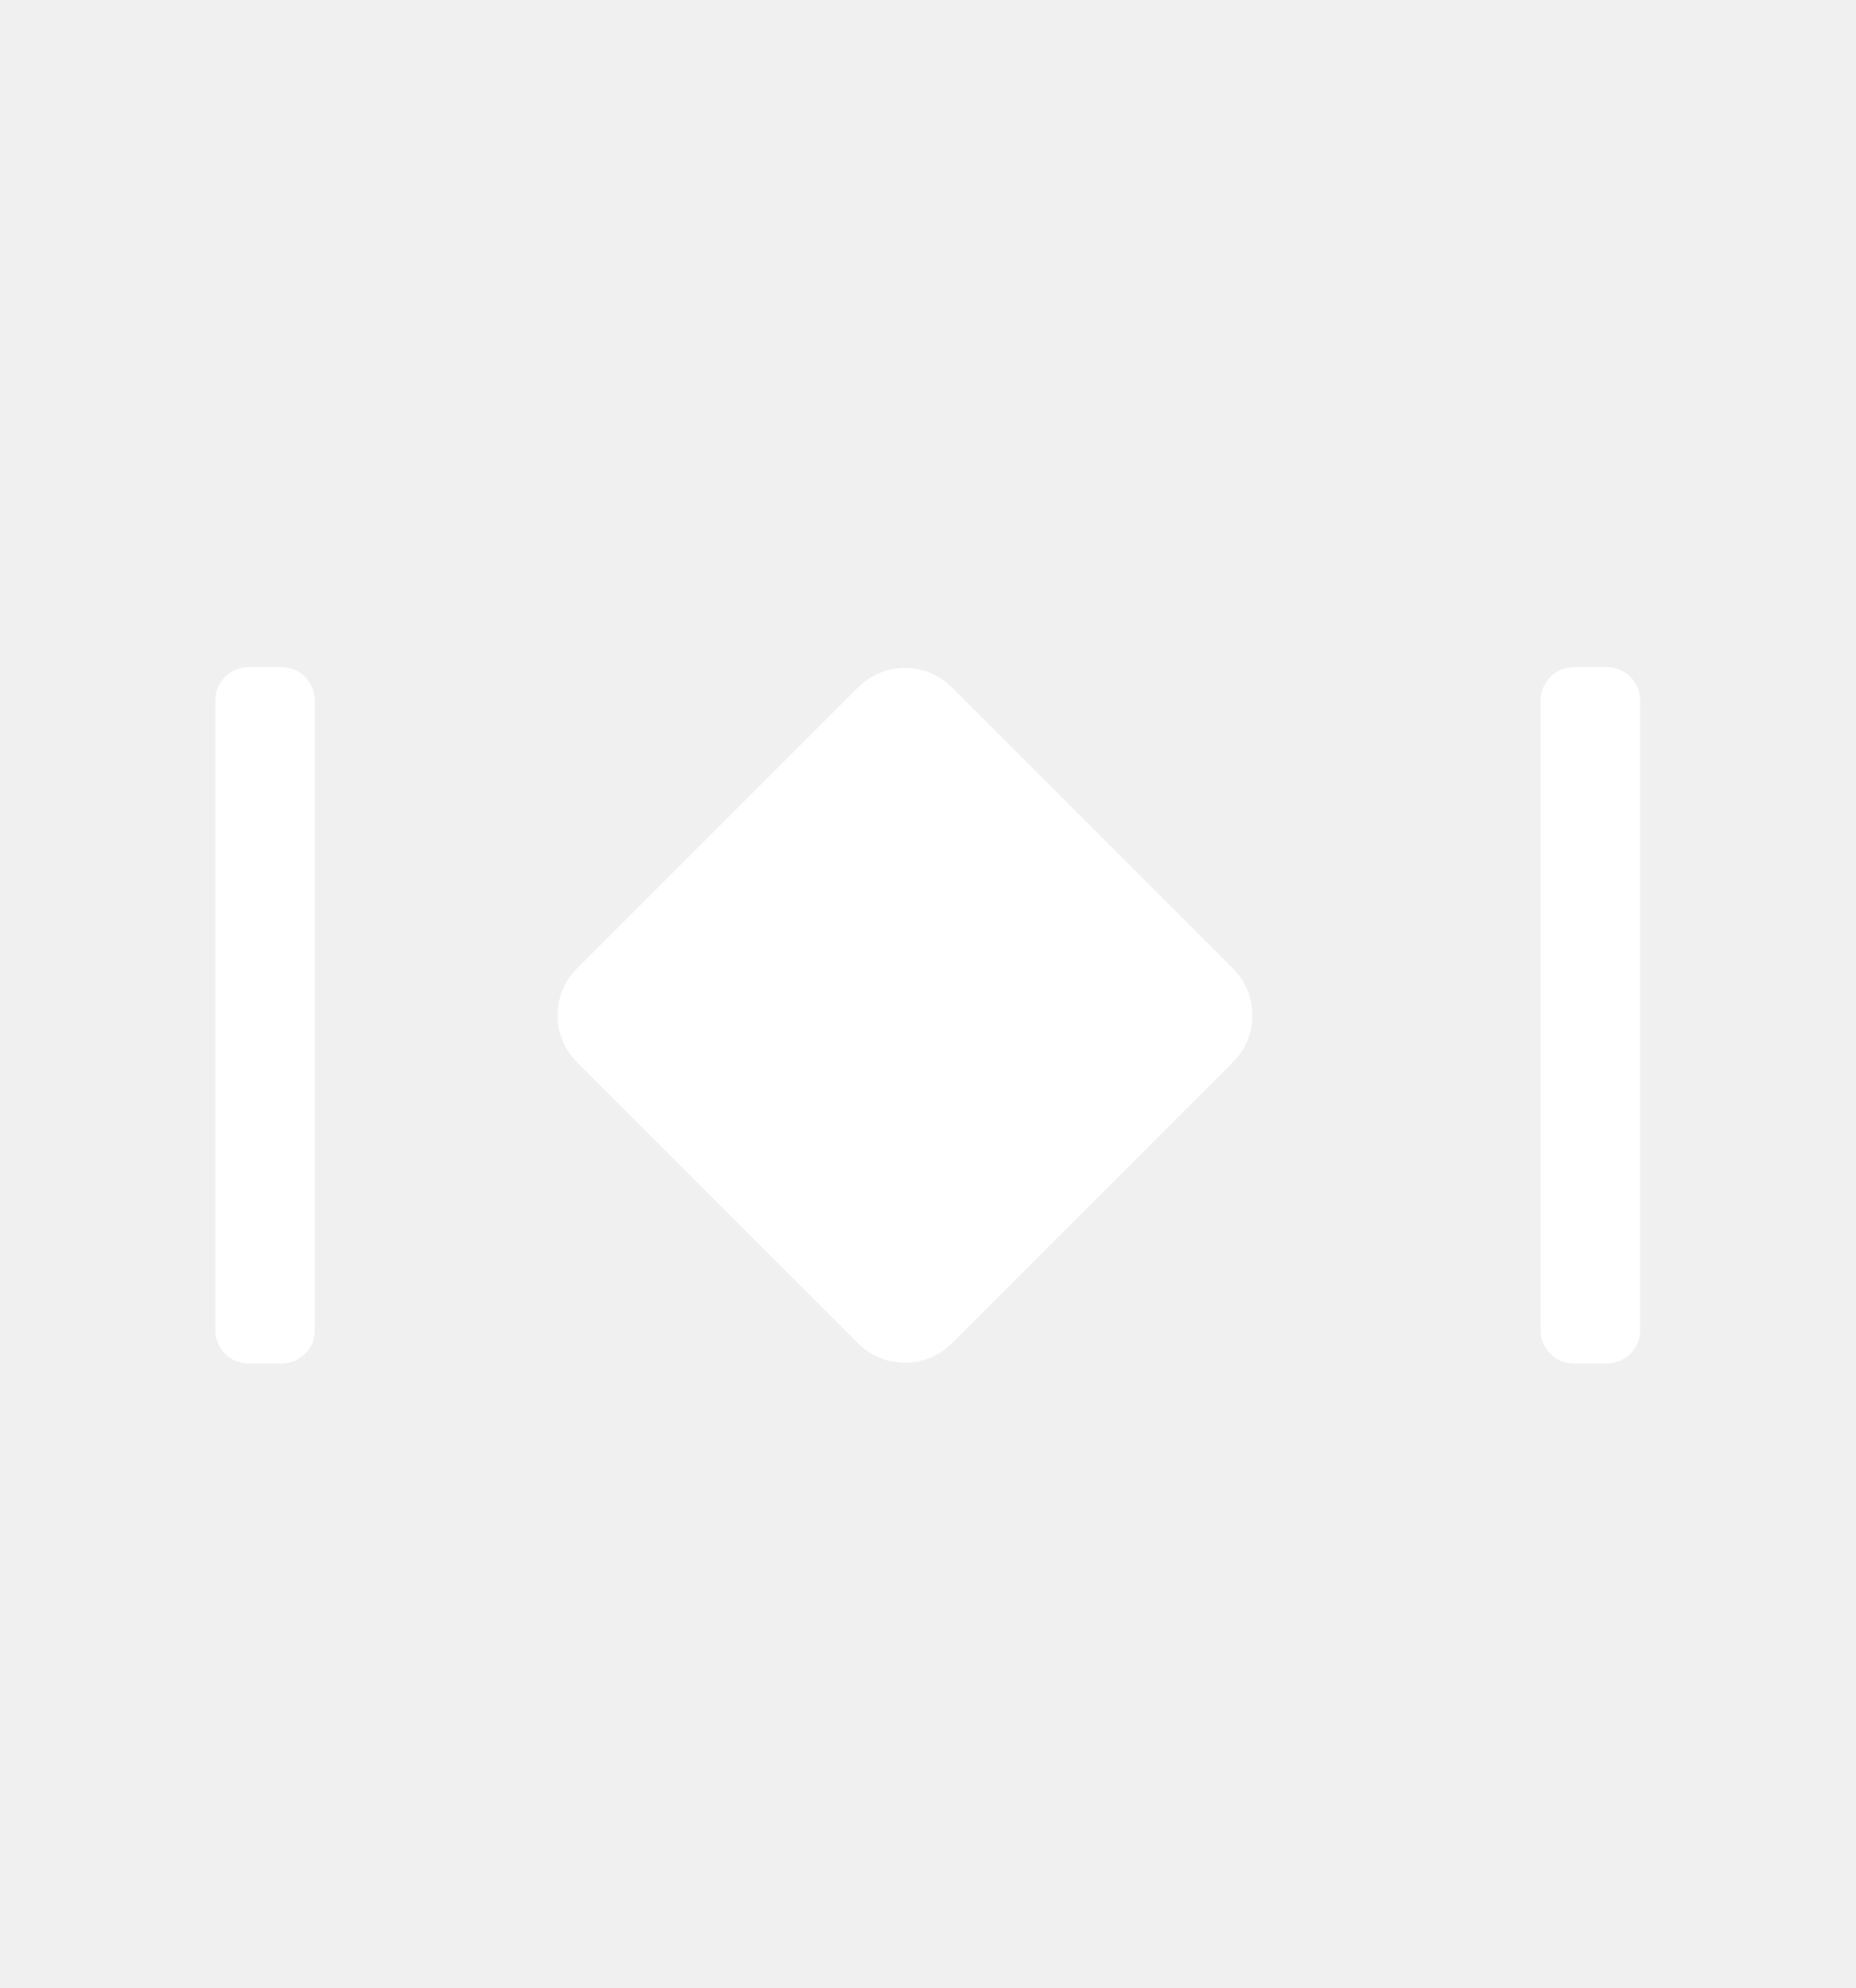
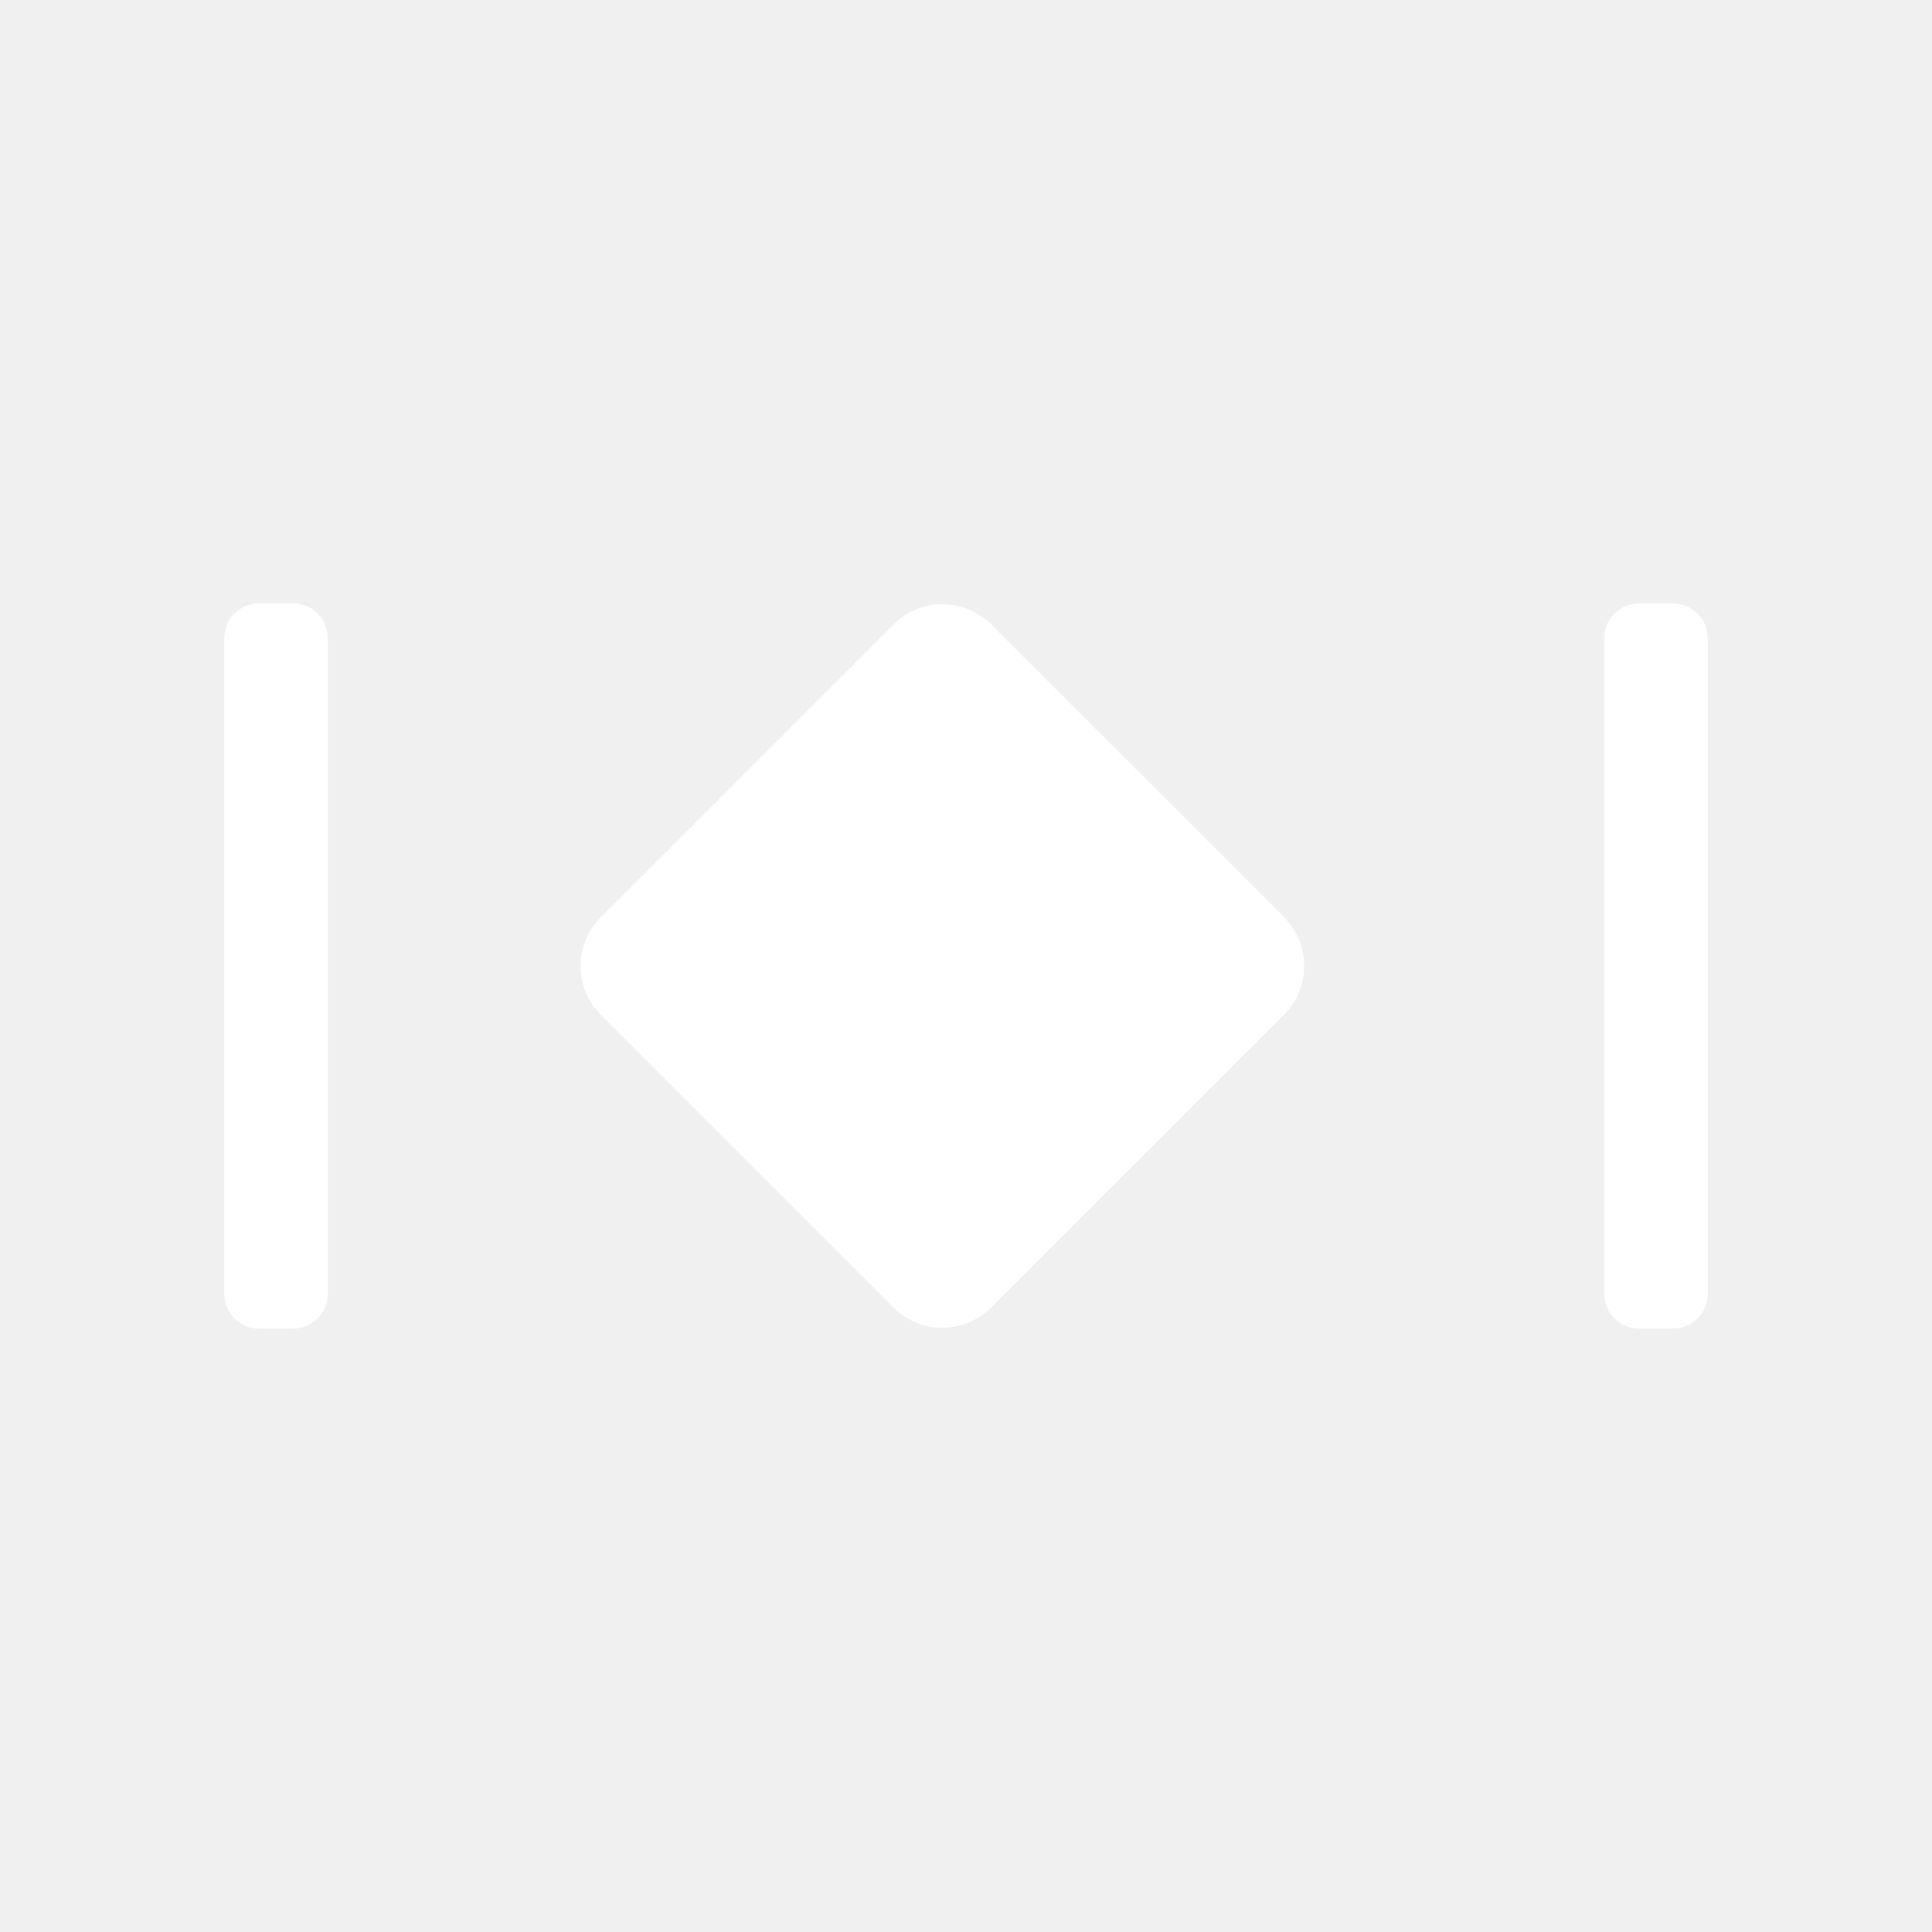
- <svg xmlns="http://www.w3.org/2000/svg" width="14" height="15" viewBox="0 0 14 15" fill="none">
-   <rect x="4" y="7.661" width="4" height="4" rx="0.5" transform="rotate(-45 4 7.66113)" fill="white" />
-   <rect x="1.625" y="5.034" width="0.75" height="5.254" rx="0.25" fill="white" />
-   <rect x="11.625" y="5.034" width="0.75" height="5.254" rx="0.25" fill="white" />
+ <svg xmlns="http://www.w3.org/2000/svg" width="14" height="14" viewBox="0 0 14 14" fill="none">
+   <path d="M2.125 4.373C2.263 4.373 2.375 4.485 2.375 4.623V9.377C2.375 9.515 2.263 9.627 2.125 9.627H1.875C1.737 9.627 1.625 9.515 1.625 9.377V4.623C1.625 4.485 1.737 4.373 1.875 4.373H2.125ZM12.125 4.373C12.263 4.373 12.375 4.485 12.375 4.623V9.377C12.375 9.515 12.263 9.627 12.125 9.627H11.875C11.737 9.627 11.625 9.515 11.625 9.377V4.623C11.625 4.485 11.737 4.373 11.875 4.373H12.125ZM6.475 4.525C6.67 4.33 6.986 4.33 7.182 4.525L9.304 6.646C9.499 6.842 9.499 7.158 9.304 7.354L7.182 9.475C6.986 9.67 6.67 9.67 6.475 9.475L4.354 7.354C4.158 7.158 4.158 6.842 4.354 6.646L6.475 4.525Z" fill="white" />
</svg>
